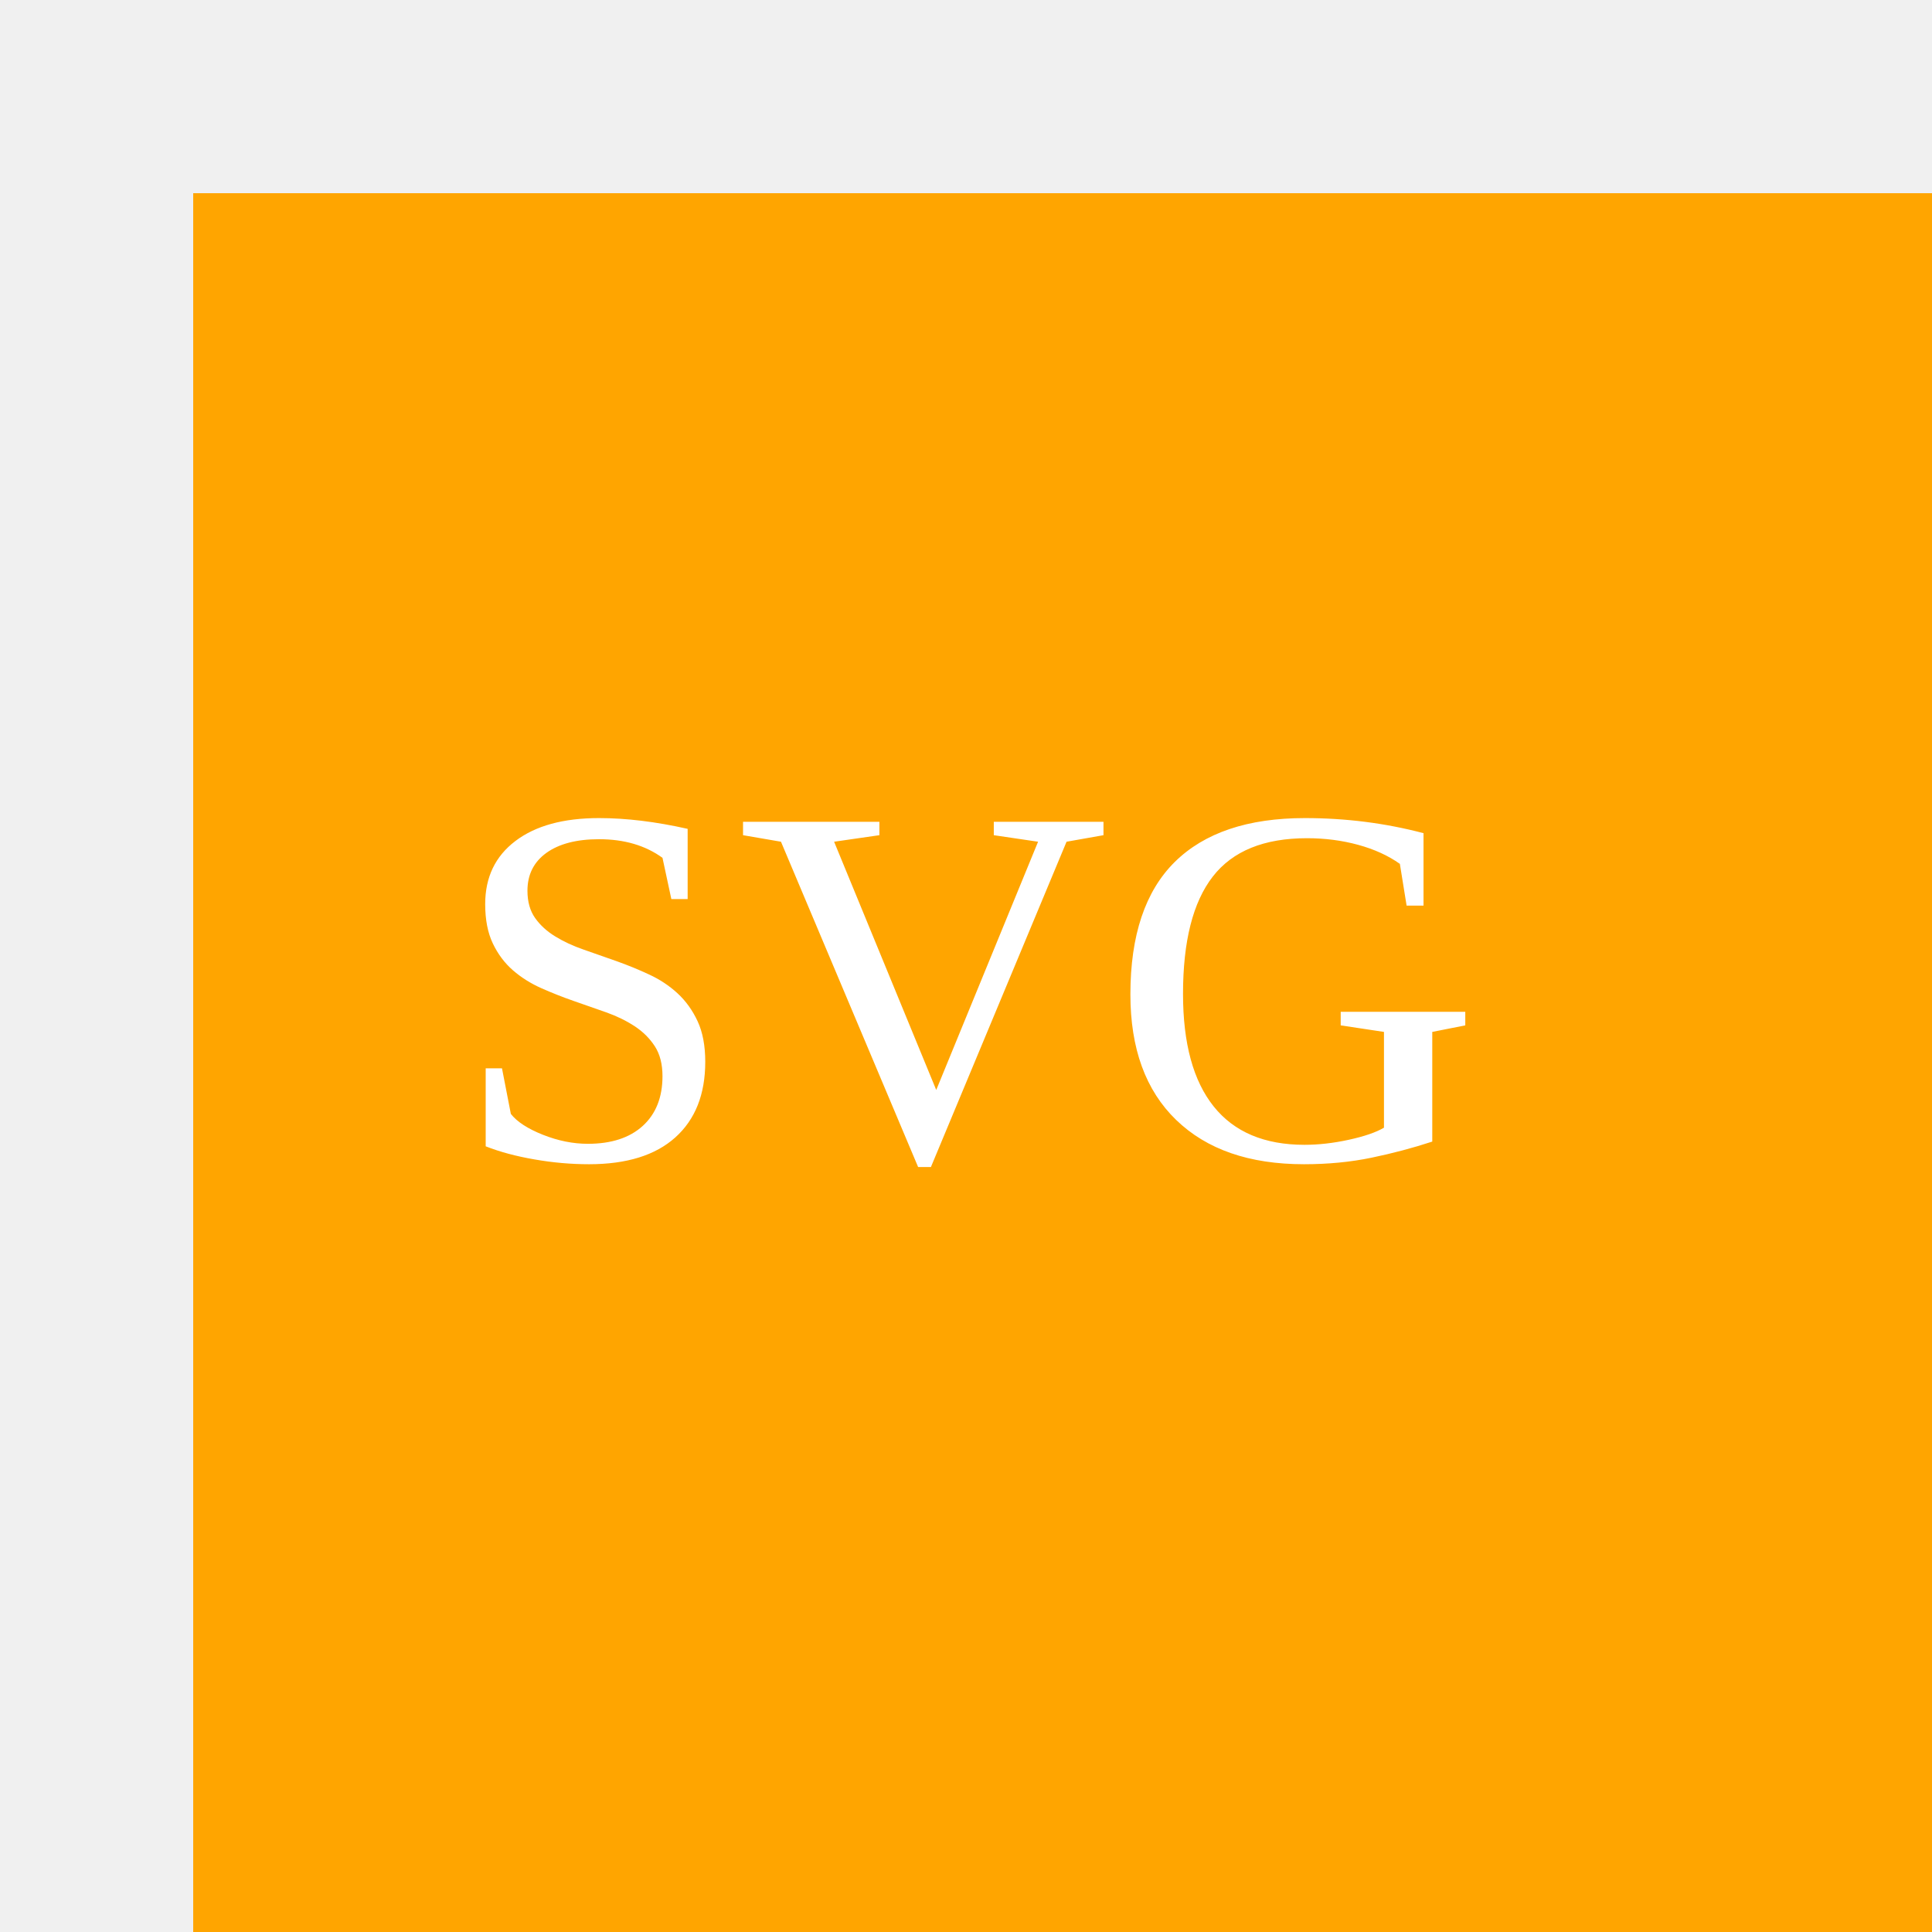
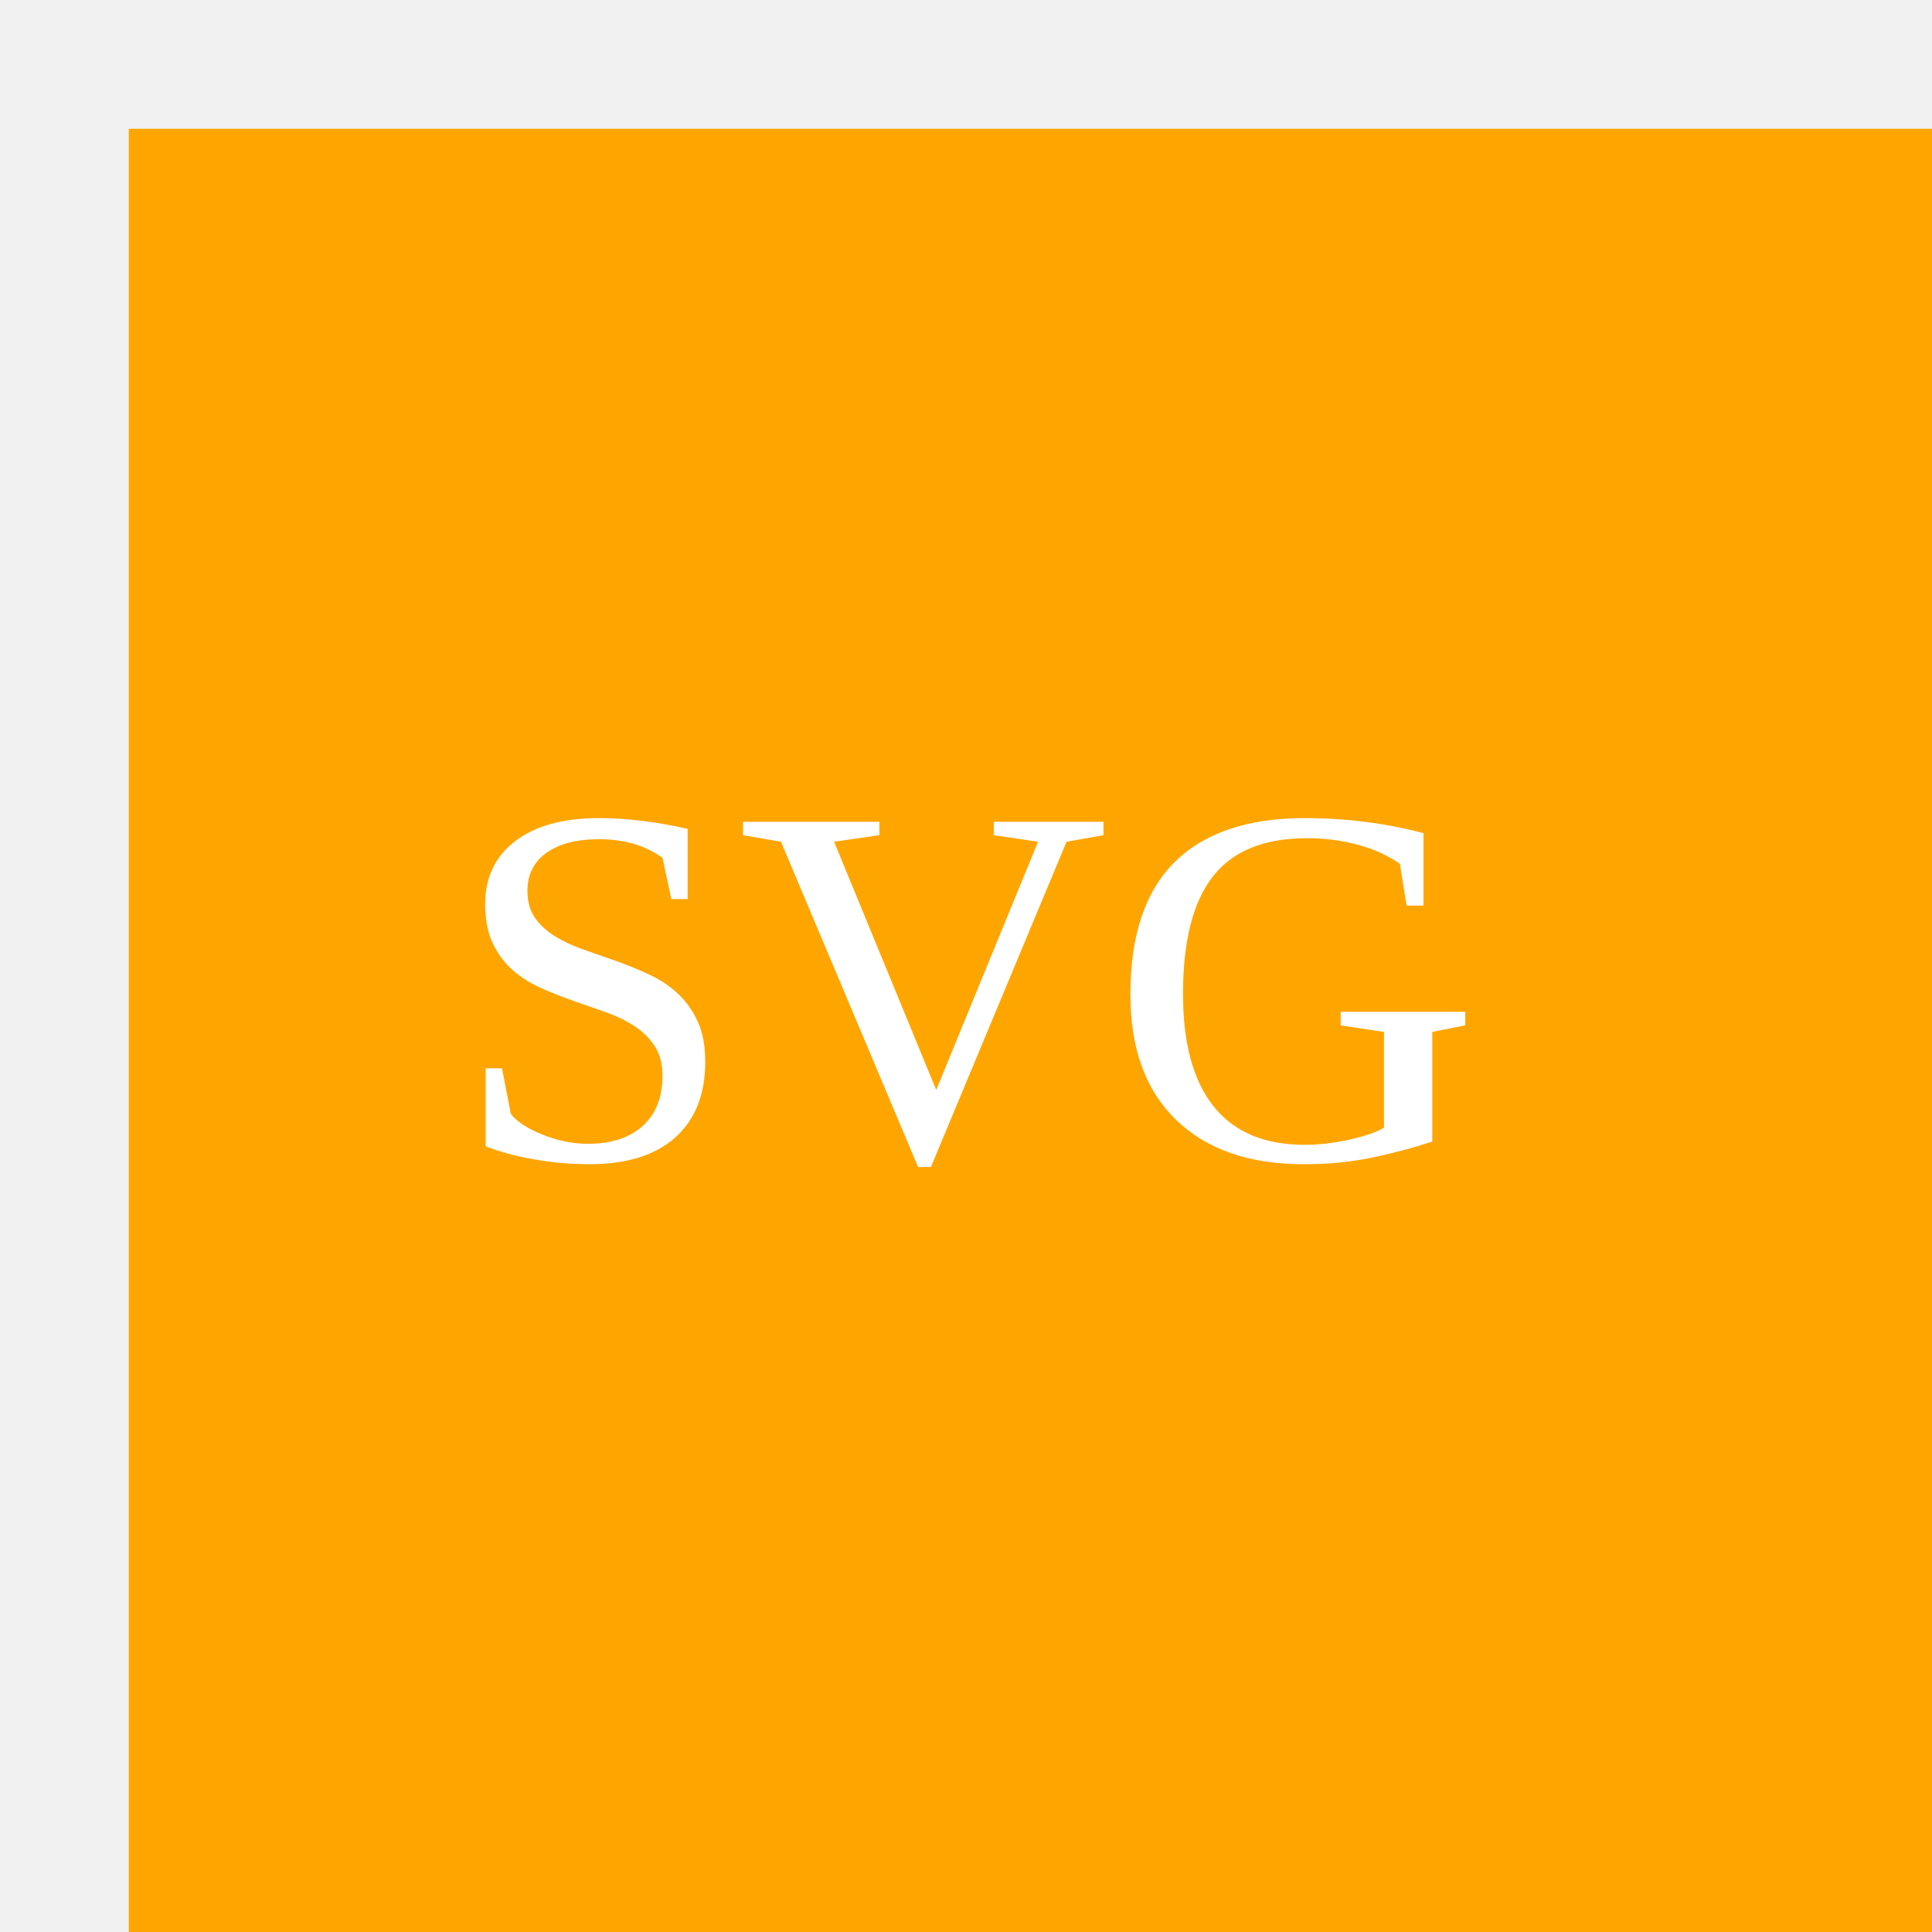
<svg xmlns="http://www.w3.org/2000/svg" version="1.1" width="300" height="300">
-   <rect x="30" y="30" height="100%" width="100%" fill="orange" />
+   <rect x="20" y="20" height="100%" width="100%" fill="orange" />
  <text x="50%" y="60%" font-size="80" text-anchor="middle" fill="white">SVG</text>
</svg>
